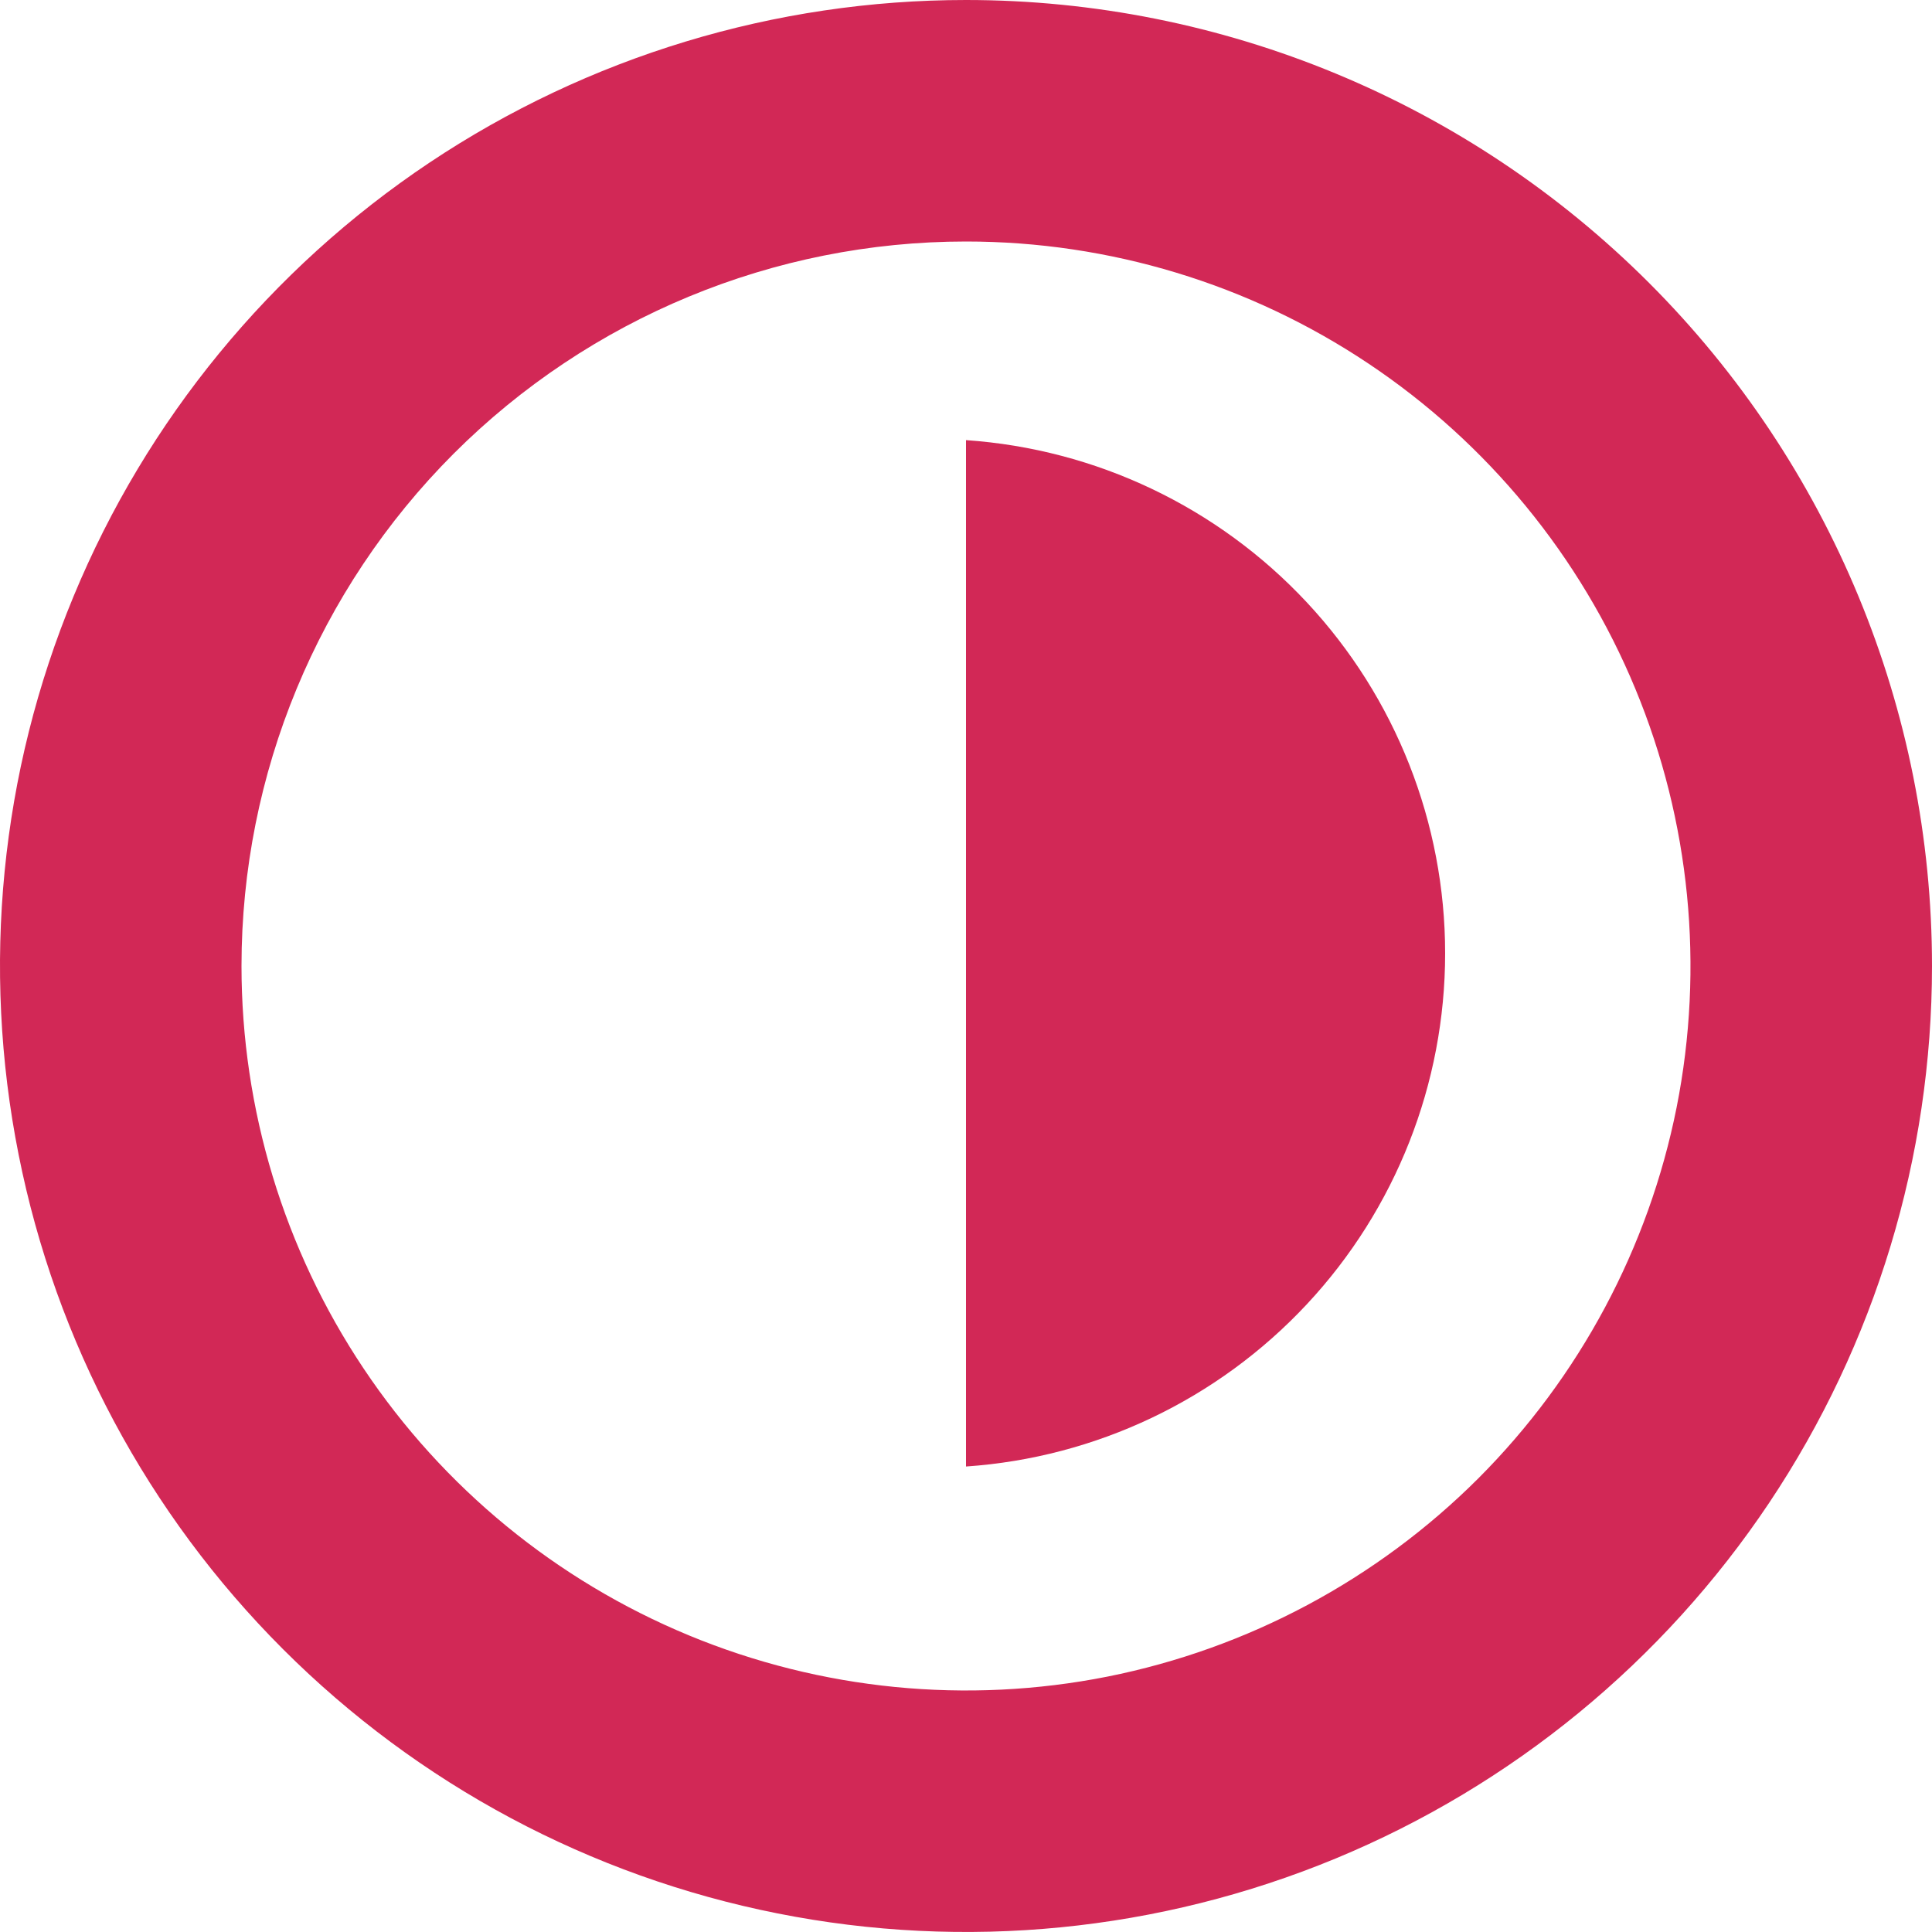
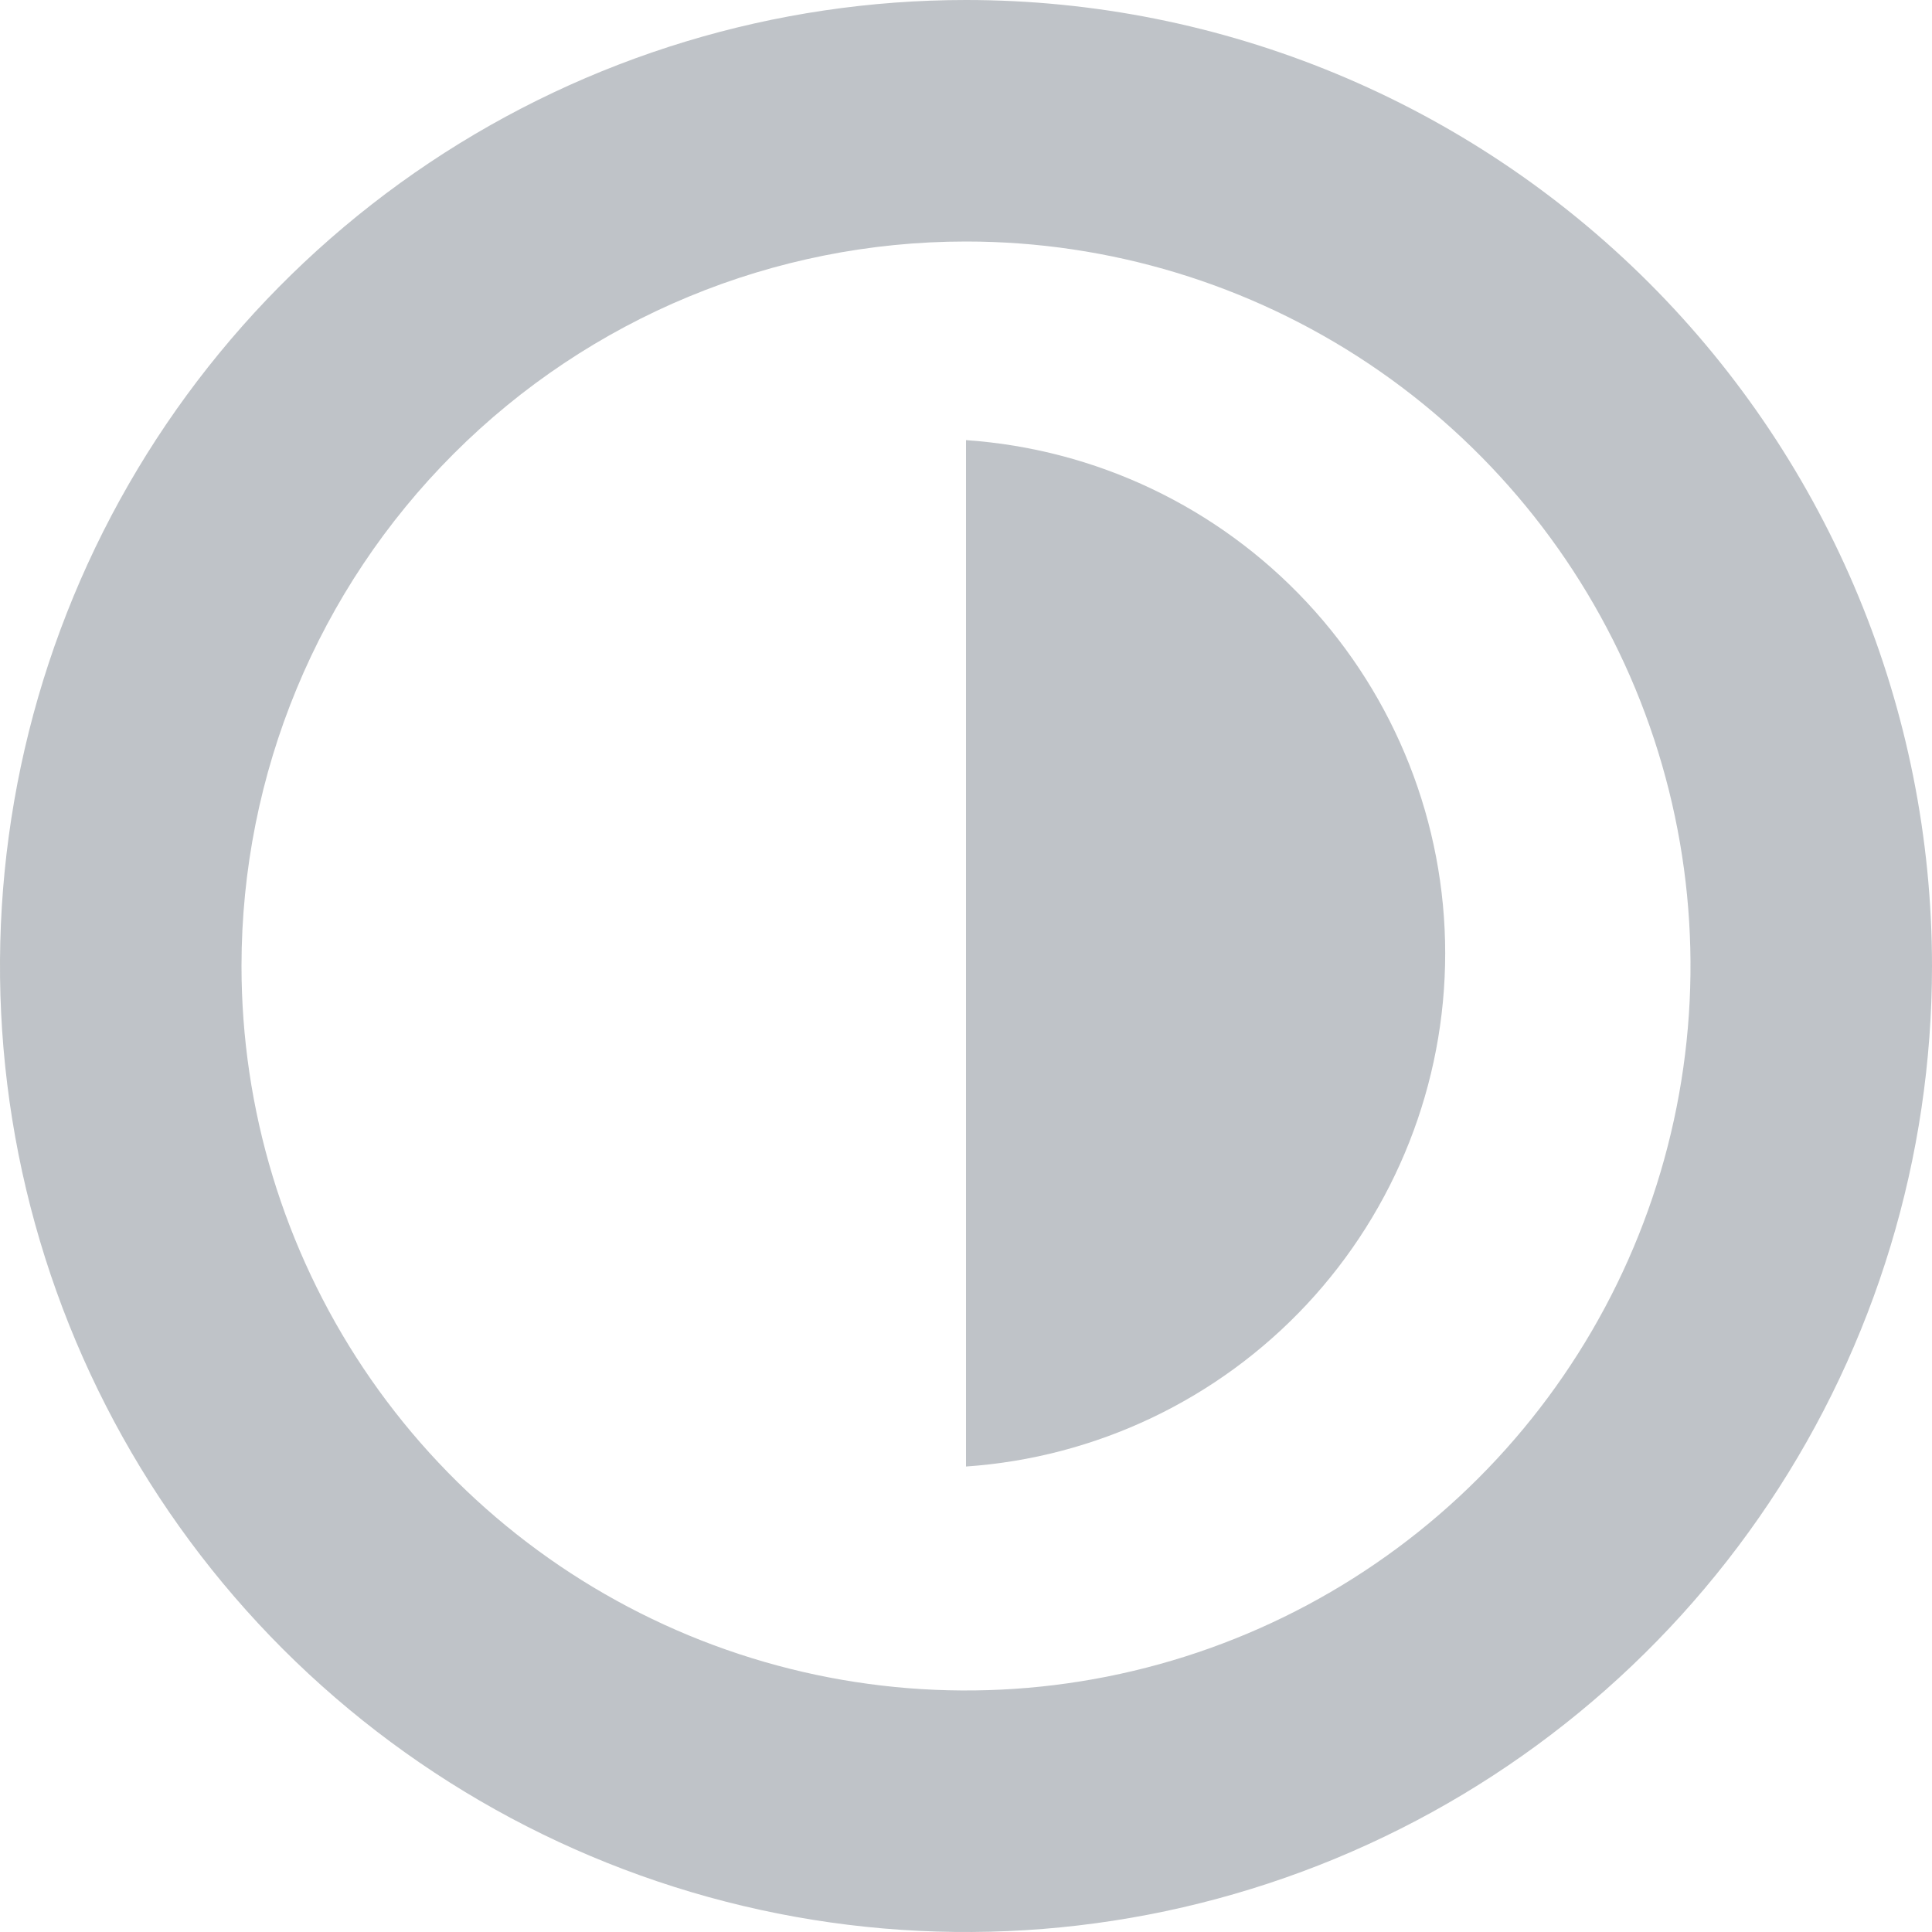
- <svg xmlns="http://www.w3.org/2000/svg" width="16" height="16" viewBox="0 0 16 16" fill="none">
-   <path d="M8 2C9.187 2 10.347 2.352 11.333 3.011C12.32 3.67 13.089 4.608 13.543 5.704C13.997 6.8 14.116 8.007 13.885 9.171C13.653 10.334 13.082 11.403 12.243 12.243C11.403 13.082 10.334 13.653 9.171 13.885C8.007 14.116 6.8 13.997 5.704 13.543C4.608 13.089 3.67 12.32 3.011 11.333C2.352 10.347 2 9.187 2 8C2 6.409 2.632 4.883 3.757 3.757C4.883 2.632 6.409 2 8 2ZM8 0C6.418 0 4.871 0.469 3.555 1.348C2.24 2.227 1.214 3.477 0.609 4.939C0.003 6.4 -0.155 8.009 0.154 9.561C0.462 11.113 1.224 12.538 2.343 13.657C3.462 14.776 4.887 15.538 6.439 15.846C7.991 16.155 9.6 15.996 11.062 15.391C12.523 14.786 13.773 13.76 14.652 12.445C15.531 11.129 16 9.582 16 8C16 5.878 15.157 3.843 13.657 2.343C12.157 0.843 10.122 0 8 0Z" fill="#D22856" />
-   <path d="M8 12.145C9.077 12.071 10.085 11.591 10.822 10.802C11.559 10.013 11.968 8.974 11.968 7.895C11.968 6.816 11.559 5.777 10.822 4.988C10.085 4.199 9.077 3.719 8 3.645" fill="#D22856" />
+ <svg xmlns="http://www.w3.org/2000/svg" width="32" height="32" viewBox="0 0 32 32" fill="none">
+   <g opacity="0.3">
+     <path d="M16 4C18.373 4 20.694 4.704 22.667 6.022C24.64 7.341 26.178 9.215 27.087 11.408C27.995 13.601 28.233 16.013 27.769 18.341C27.306 20.669 26.163 22.807 24.485 24.485C22.807 26.163 20.669 27.306 18.341 27.769C16.013 28.232 13.601 27.995 11.408 27.087C9.215 26.178 7.341 24.64 6.022 22.667C4.704 20.694 4 18.373 4 16C4 12.817 5.264 9.765 7.515 7.515C9.765 5.264 12.817 4 16 4ZM16 0C12.835 0 9.742 0.938 7.111 2.696C4.48 4.455 2.429 6.953 1.218 9.877C0.007 12.801 -0.31 16.018 0.307 19.121C0.925 22.225 2.449 25.076 4.686 27.314C6.924 29.551 9.775 31.075 12.879 31.693C15.982 32.31 19.199 31.993 22.123 30.782C25.047 29.571 27.545 27.52 29.303 24.889C31.062 22.258 32 19.165 32 16C32 11.757 30.314 7.687 27.314 4.686C24.313 1.686 20.244 0 16 0Z" fill="#283645" />
+     <path d="M16 24.29C18.154 24.142 20.171 23.182 21.644 21.605C23.117 20.027 23.937 17.949 23.937 15.79C23.937 13.631 23.117 11.553 21.644 9.975C20.171 8.398 18.154 7.438 16 7.29" fill="#283645" />
+   </g>
</svg>
